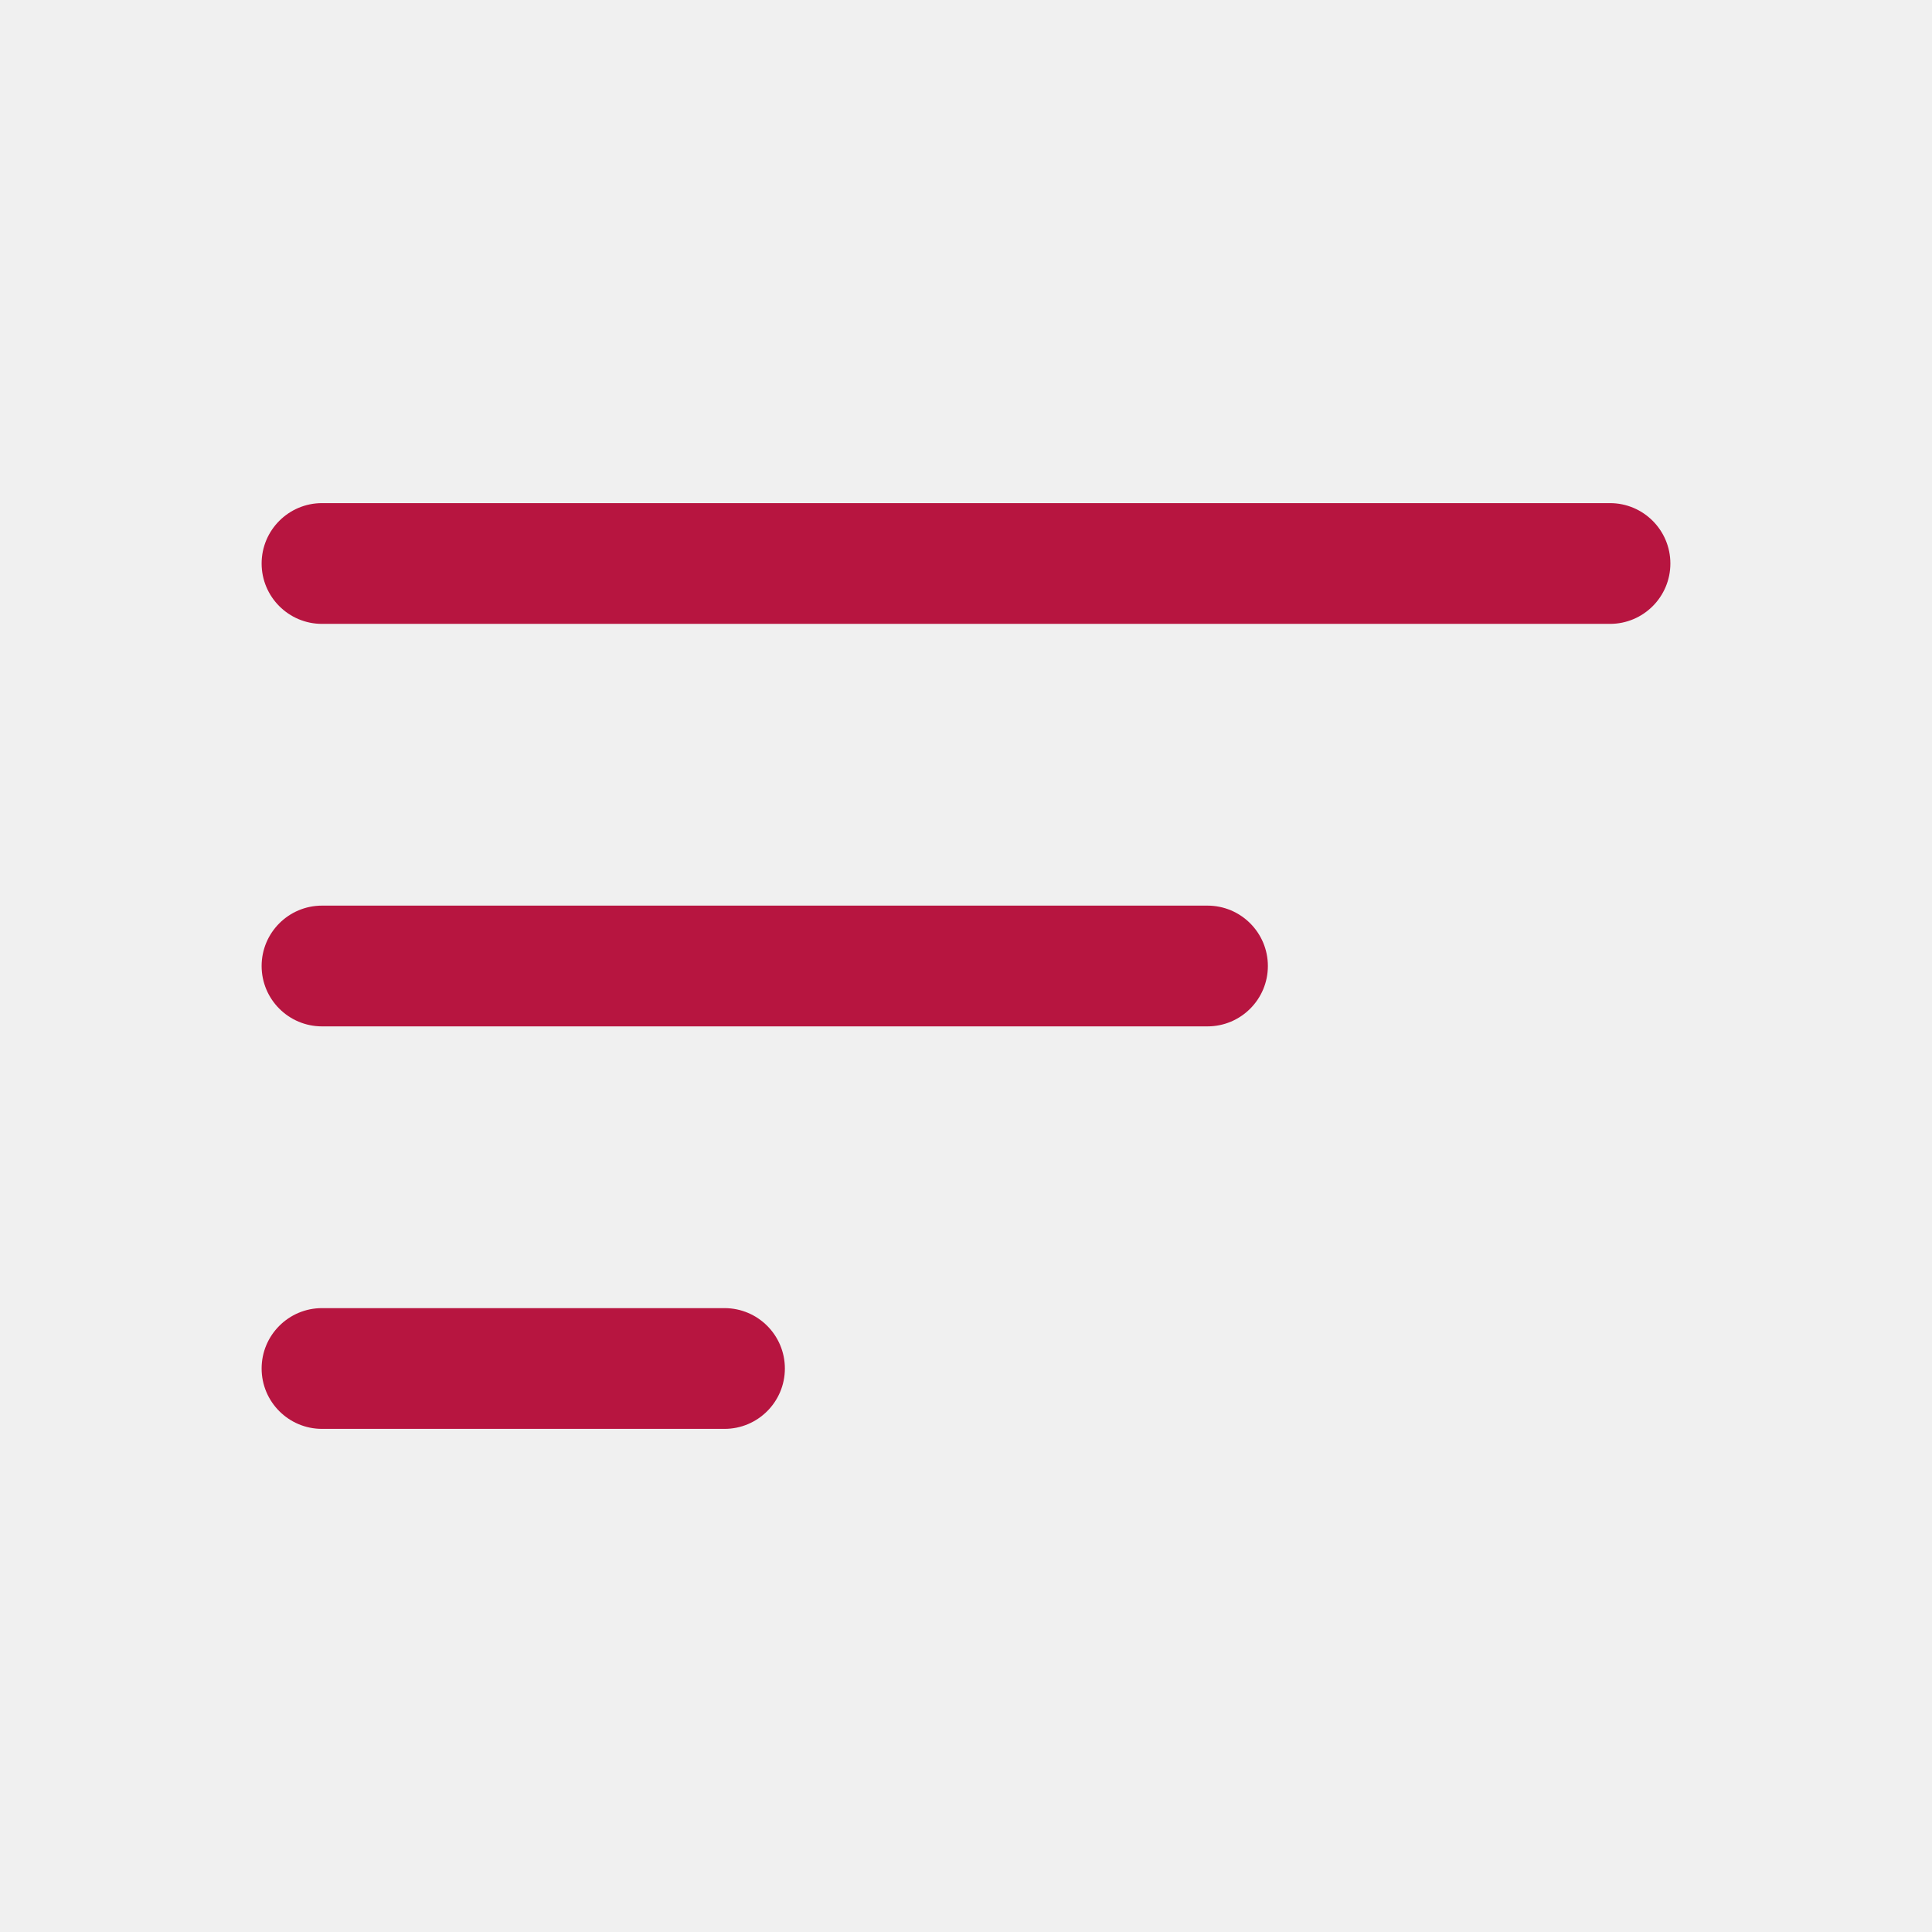
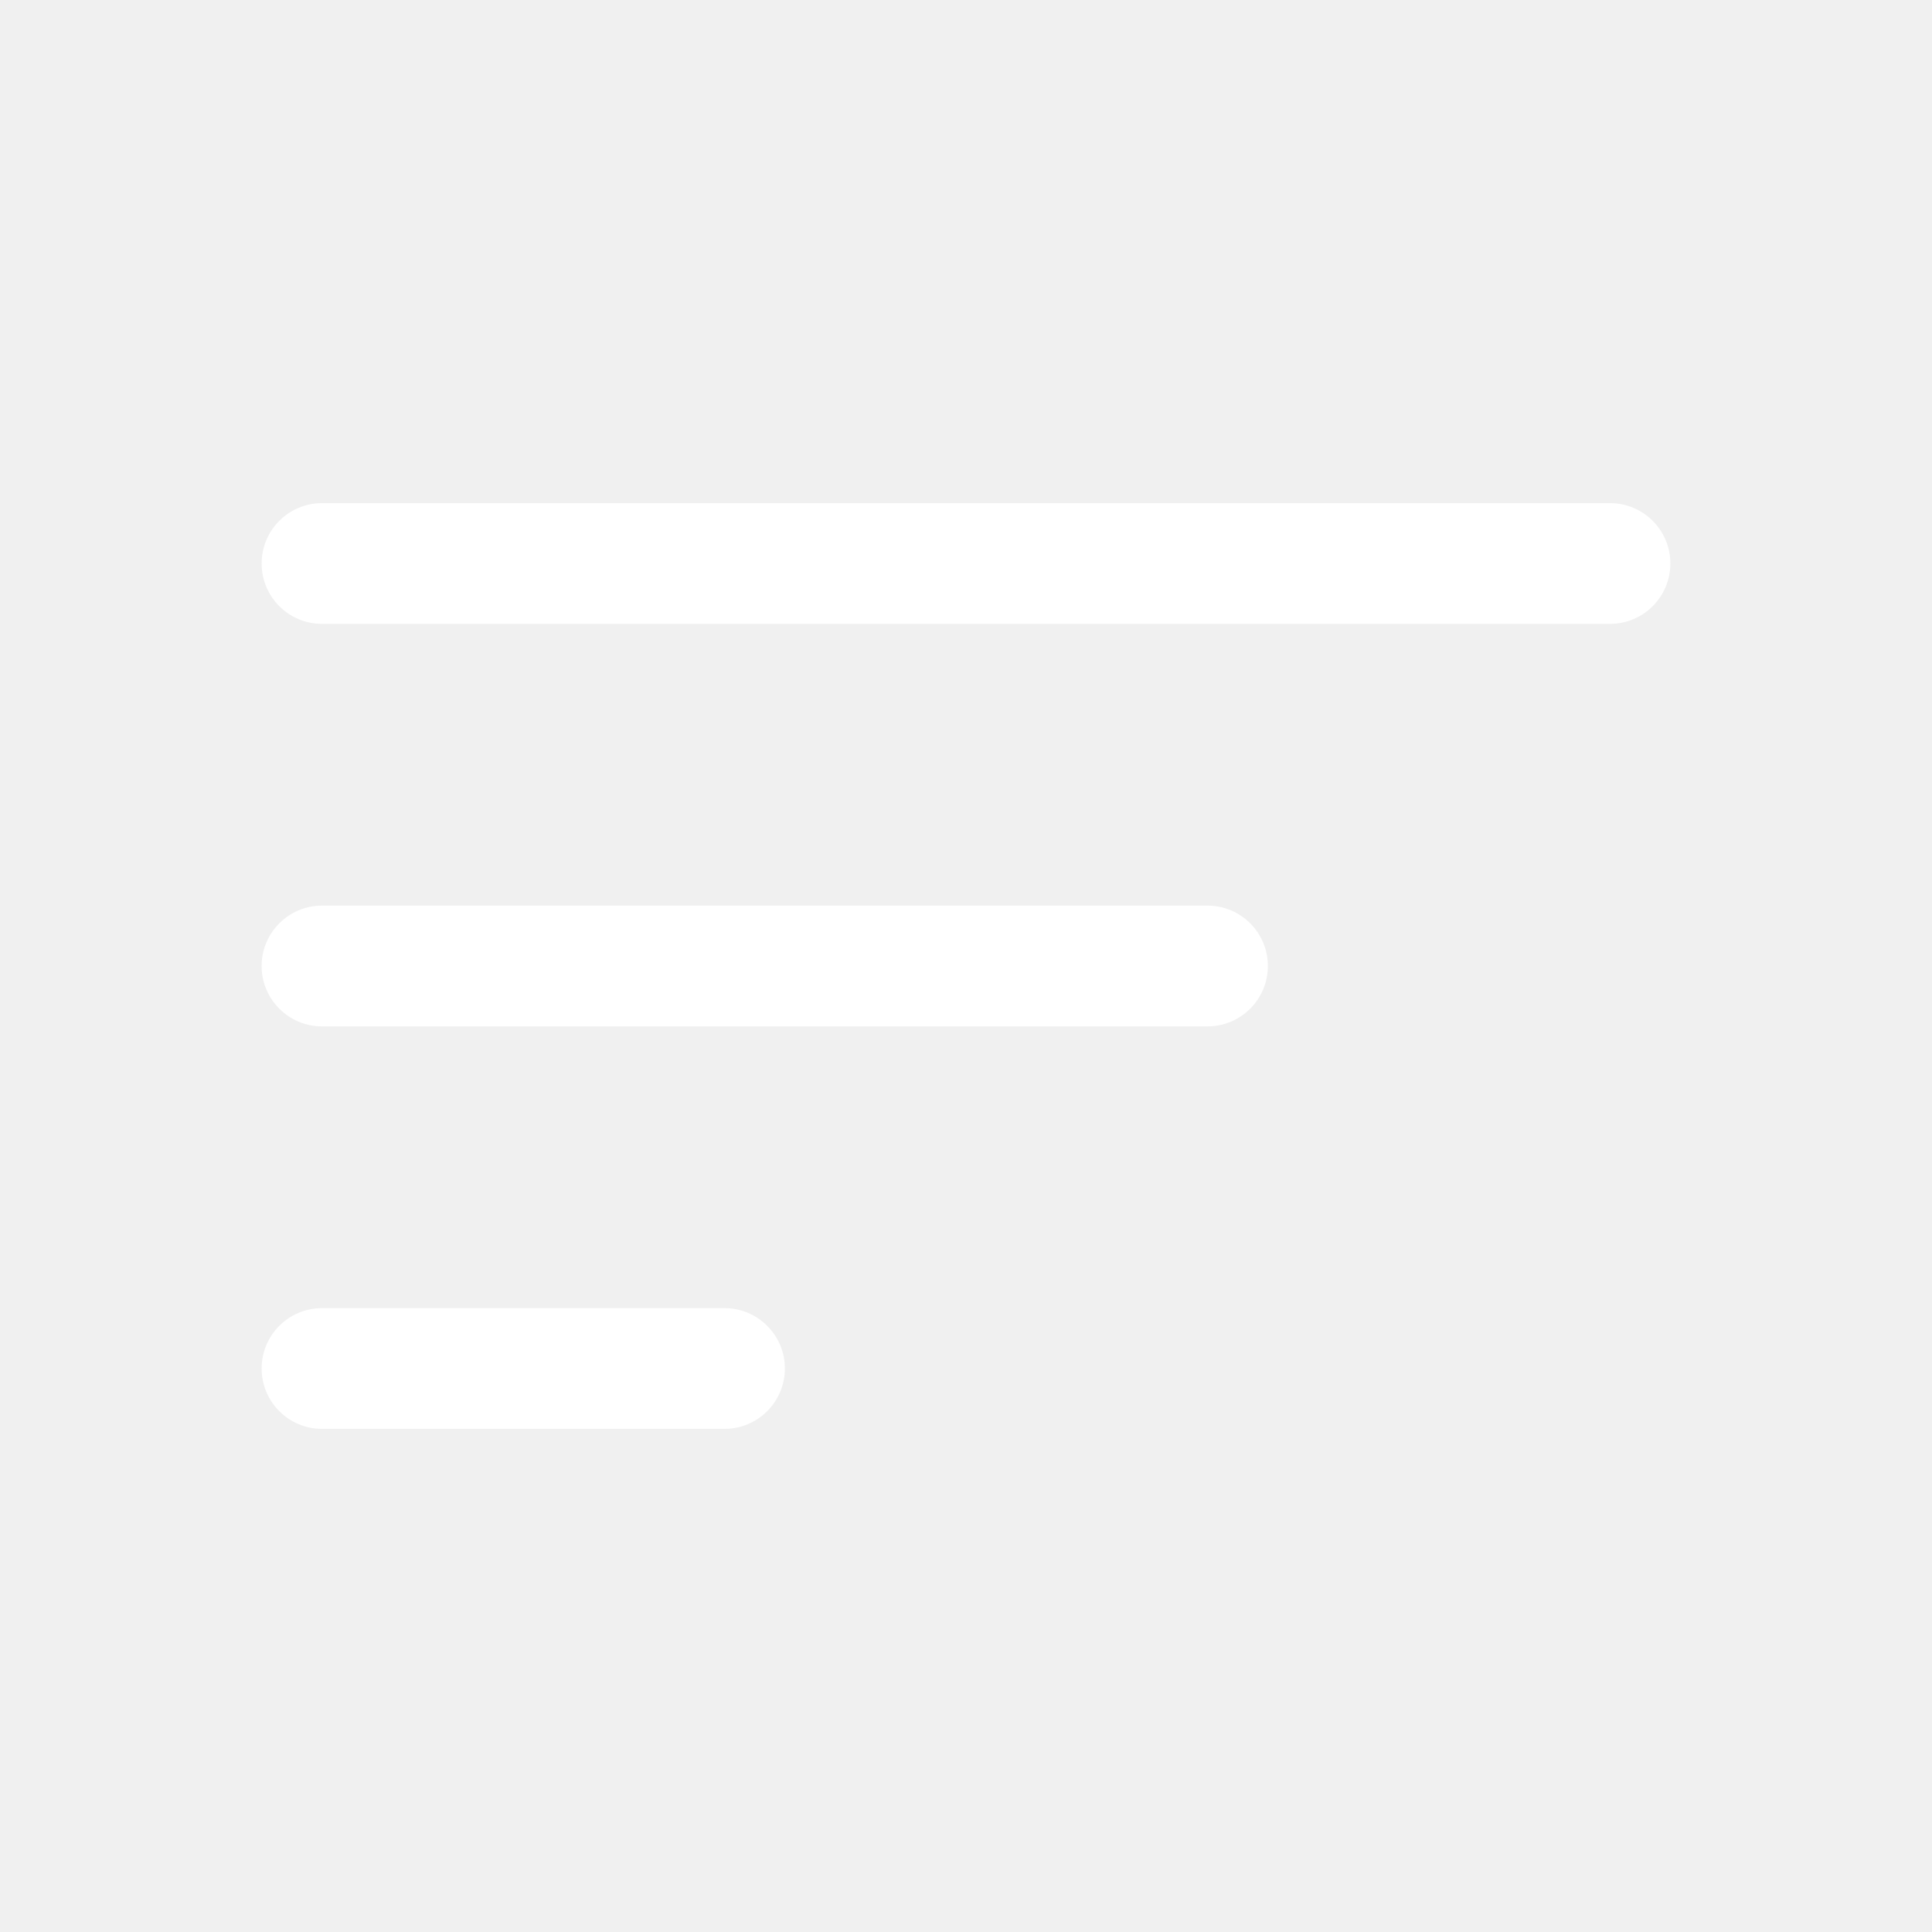
<svg xmlns="http://www.w3.org/2000/svg" width="64px" height="64px" viewBox="0 0 24 24" fill="none">
  <g id="SVGRepo_bgCarrier" stroke-width="0" />
  <g id="SVGRepo_tracerCarrier" stroke-linecap="round" stroke-linejoin="round" />
  <g id="SVGRepo_iconCarrier">
-     <path fill-rule="evenodd" clip-rule="evenodd" d="M3.25 7C3.25 6.586 3.586 6.25 4 6.25H20C20.414 6.25 20.75 6.586 20.75 7C20.75 7.414 20.414 7.75 20 7.75H4C3.586 7.75 3.25 7.414 3.25 7ZM3.25 12C3.25 11.586 3.586 11.25 4 11.25H15C15.414 11.25 15.75 11.586 15.75 12C15.75 12.414 15.414 12.75 15 12.75H4C3.586 12.75 3.25 12.414 3.25 12ZM3.25 17C3.25 16.586 3.586 16.25 4 16.25H9C9.414 16.25 9.75 16.586 9.75 17C9.75 17.414 9.414 17.75 9 17.75H4C3.586 17.75 3.25 17.414 3.25 17Z" fill="#b71540" />
+     <path fill-rule="evenodd" clip-rule="evenodd" d="M3.25 7C3.25 6.586 3.586 6.25 4 6.25H20C20.414 6.25 20.75 6.586 20.75 7C20.75 7.414 20.414 7.75 20 7.75H4C3.586 7.75 3.25 7.414 3.25 7ZM3.25 12C3.25 11.586 3.586 11.25 4 11.25H15C15.414 11.25 15.75 11.586 15.75 12C15.75 12.414 15.414 12.75 15 12.75H4C3.586 12.75 3.25 12.414 3.25 12ZM3.25 17C3.25 16.586 3.586 16.25 4 16.25H9C9.414 16.25 9.75 16.586 9.75 17C9.75 17.414 9.414 17.75 9 17.75H4C3.586 17.75 3.25 17.414 3.25 17Z" fill="#ffffff" />
  </g>
</svg>
